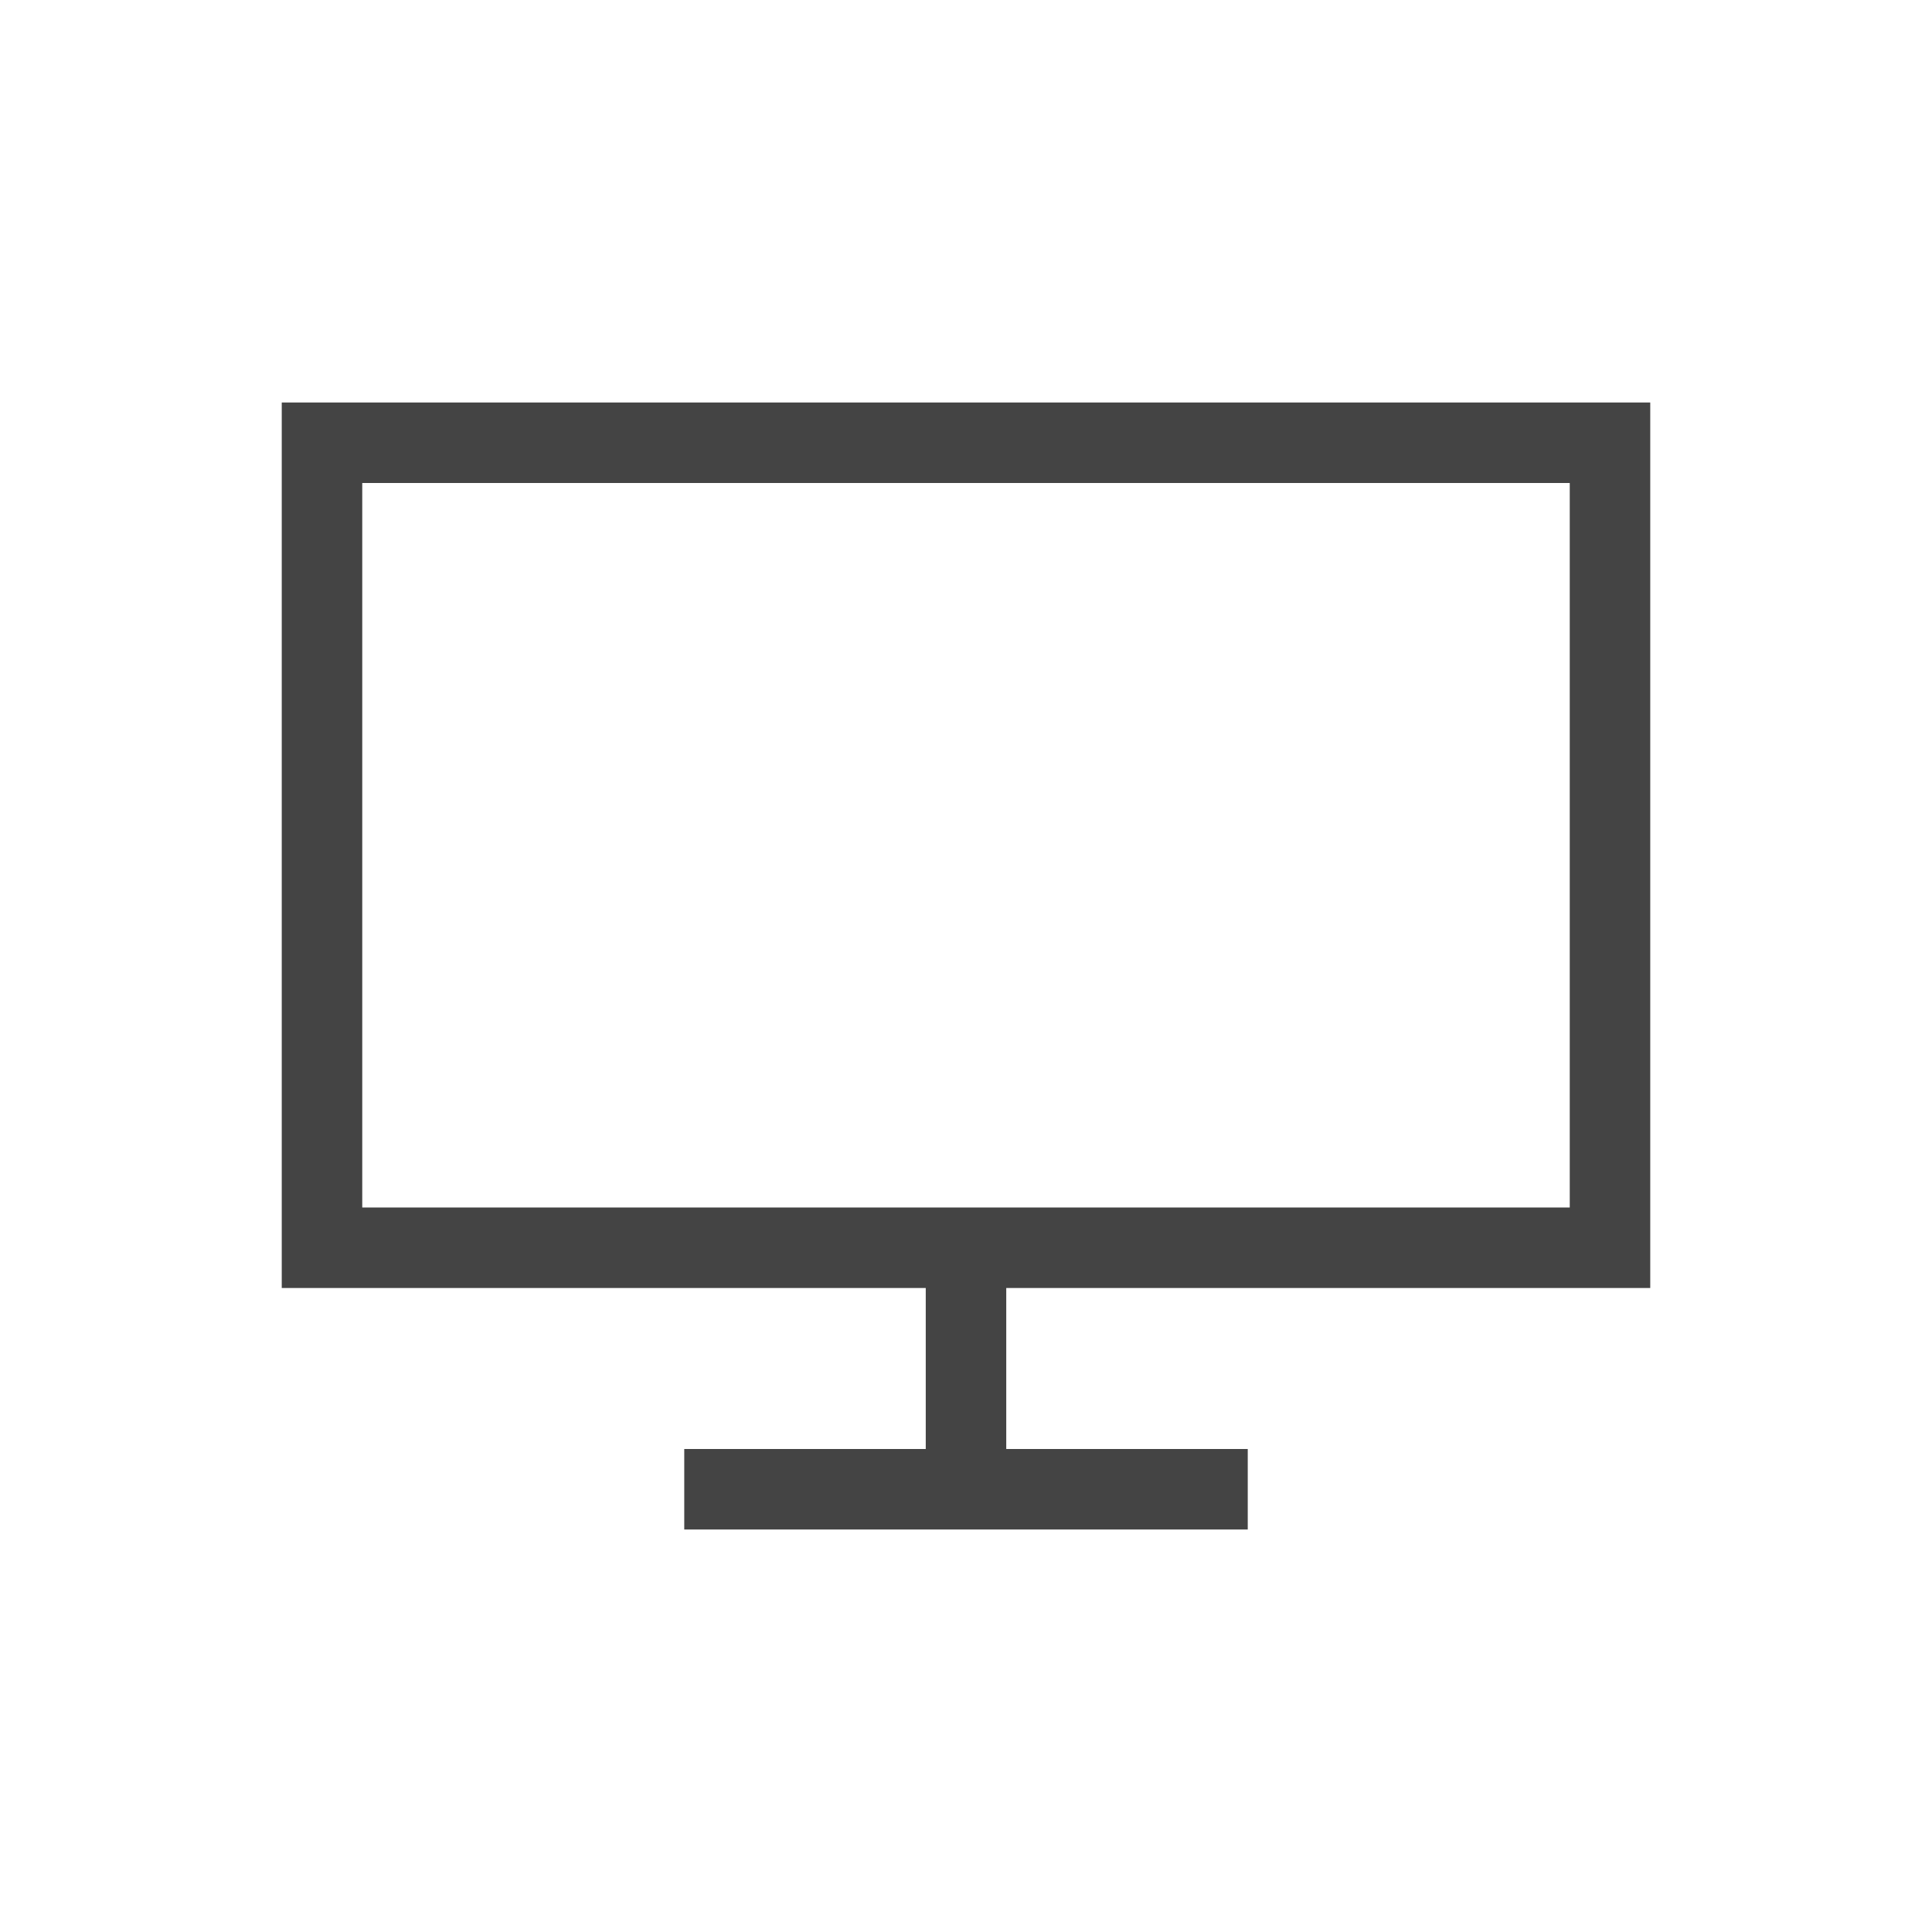
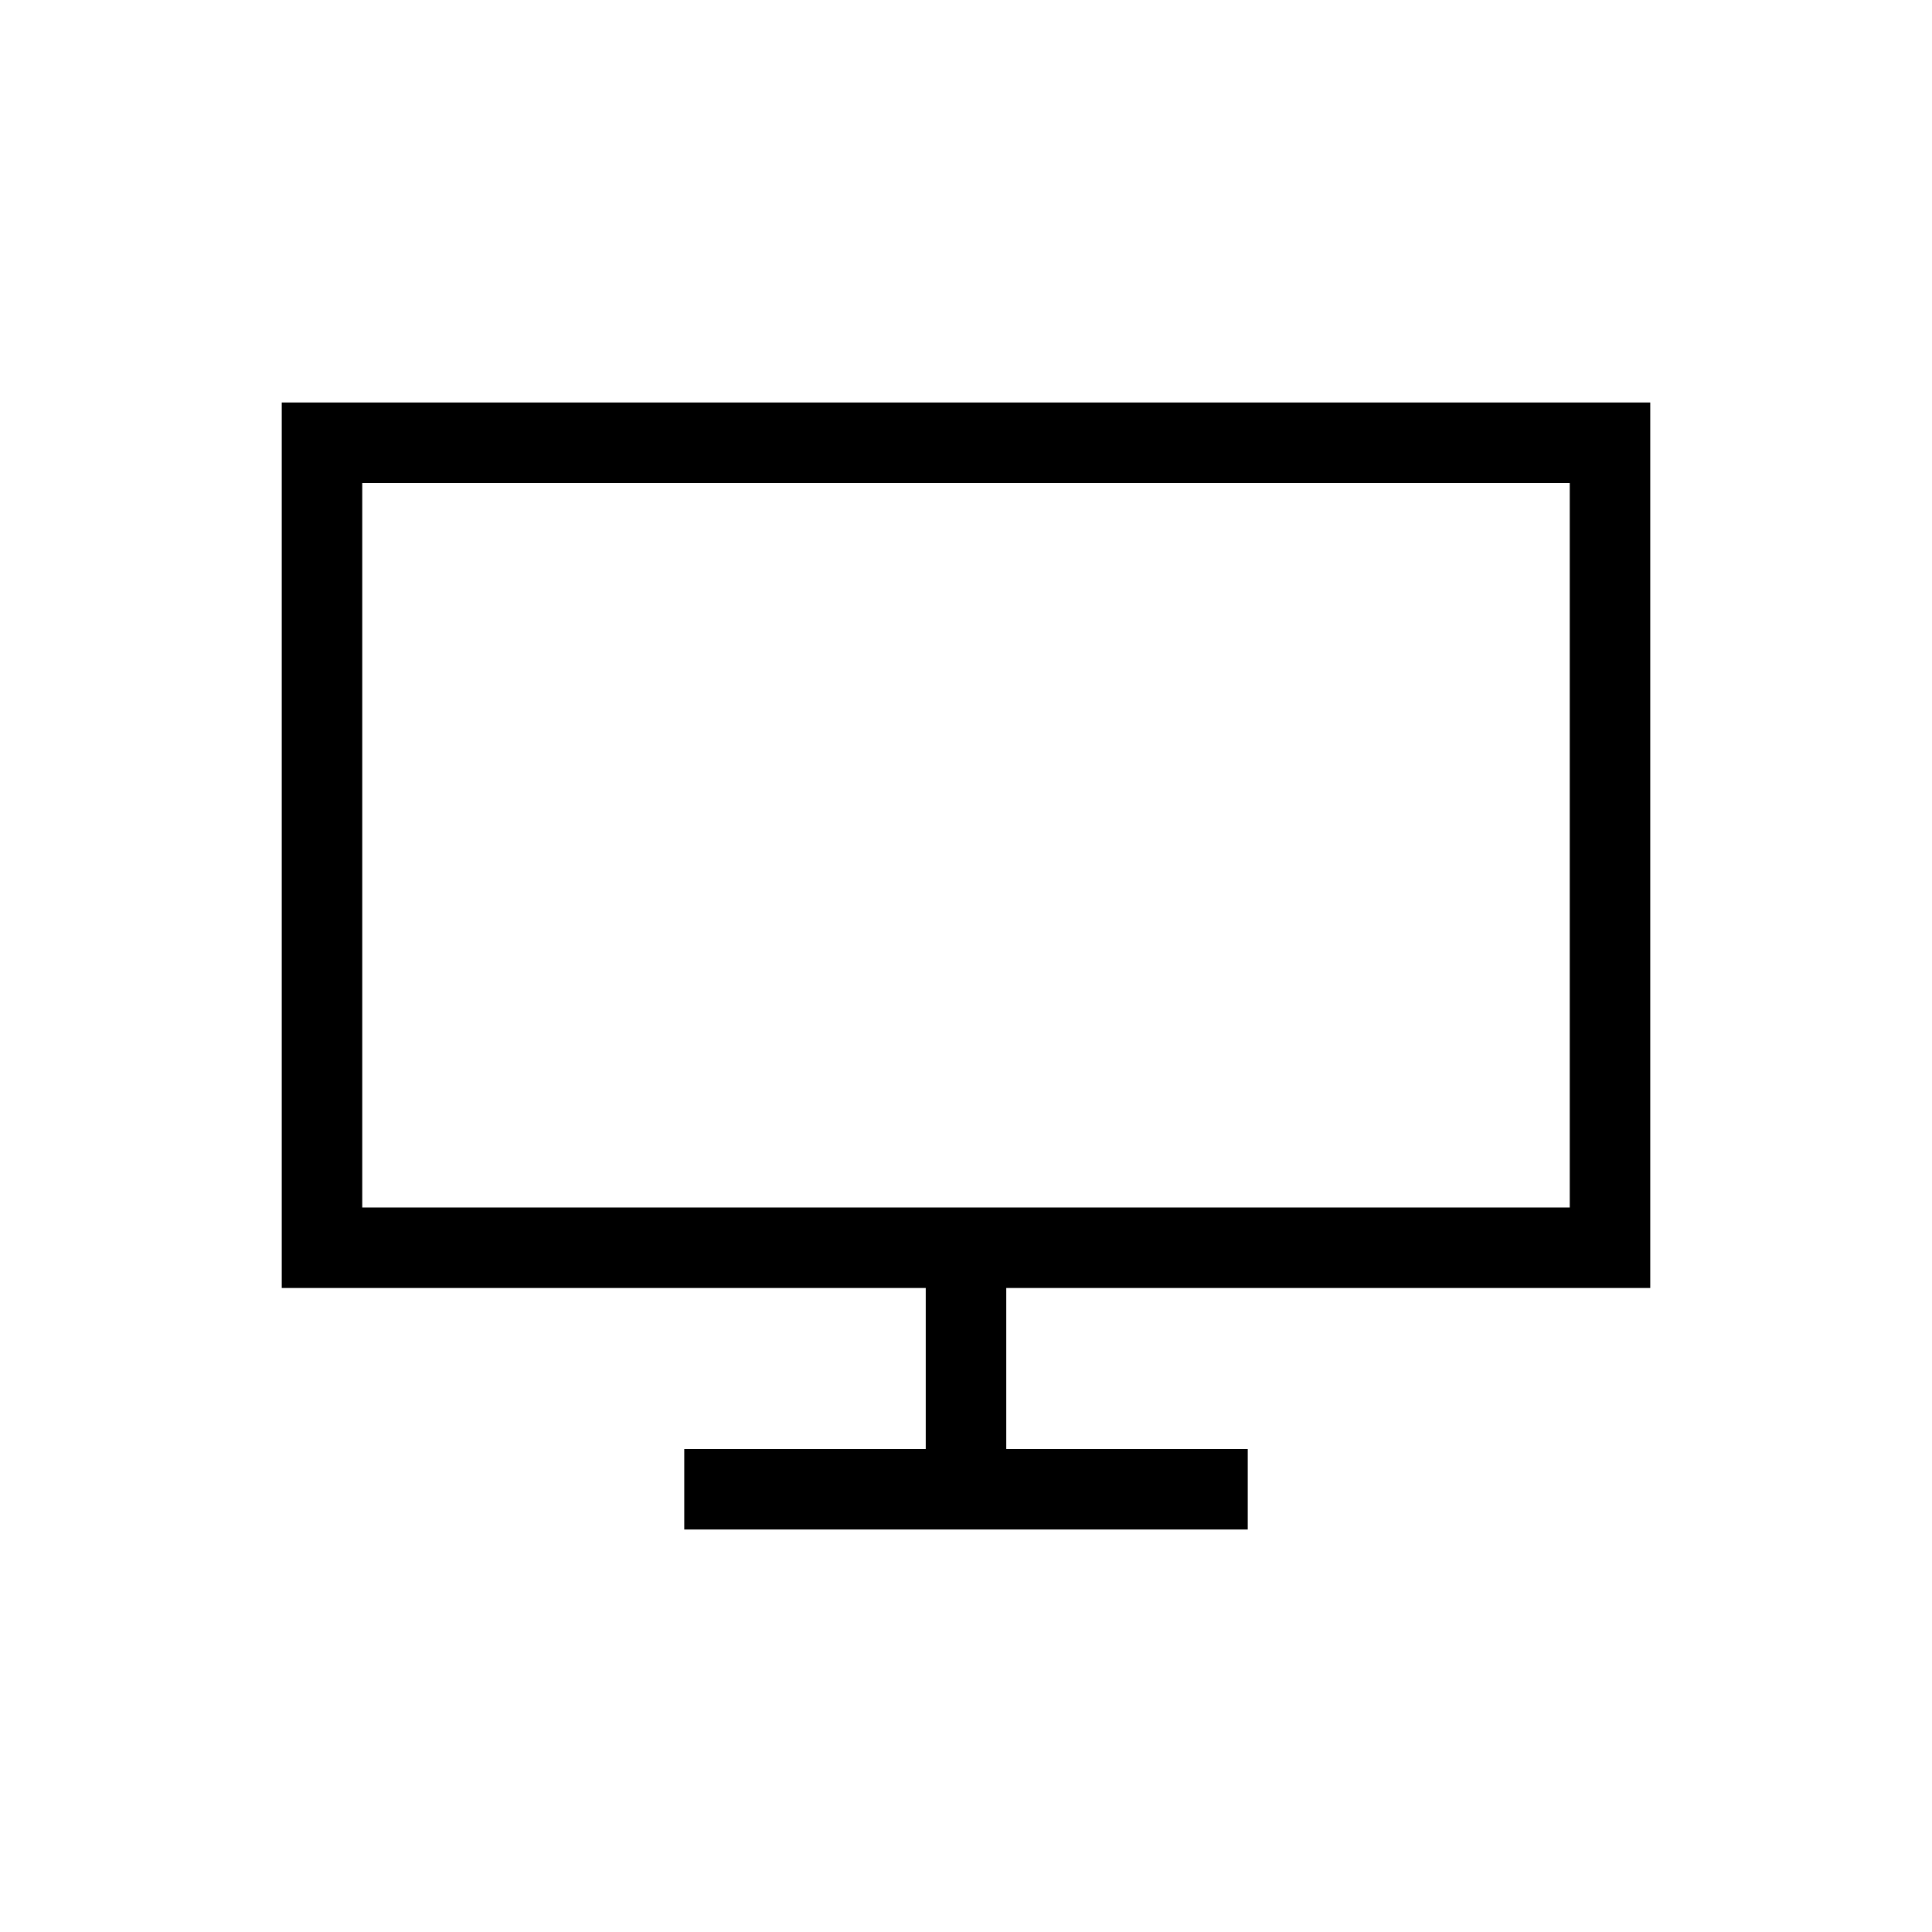
<svg xmlns="http://www.w3.org/2000/svg" t="1657247930335" class="icon" viewBox="0 0 1024 1024" version="1.1" p-id="2119" width="200" height="200">
  <defs>
    <style type="text/css">@font-face { font-family: feedback-iconfont; src: url("//at.alicdn.com/t/font_1031158_u69w8yhxdu.woff2?t=1630033759944") format("woff2"), url("//at.alicdn.com/t/font_1031158_u69w8yhxdu.woff?t=1630033759944") format("woff"), url("//at.alicdn.com/t/font_1031158_u69w8yhxdu.ttf?t=1630033759944") format("truetype"); }
</style>
  </defs>
-   <path d="M533.333 682.667v85.333h128v42.667H362.667v-42.667h128v-85.333H149.333V213.333h725.333v469.333h-341.333z m0-42.667h298.667V256H192v384h341.333z" fill="#444444" p-id="2120" />
+   <path d="M533.333 682.667v85.333h128v42.667H362.667v-42.667h128v-85.333H149.333V213.333h725.333v469.333h-341.333z m0-42.667h298.667V256H192v384h341.333z" fill="currentColor" p-id="2120" />
</svg>
